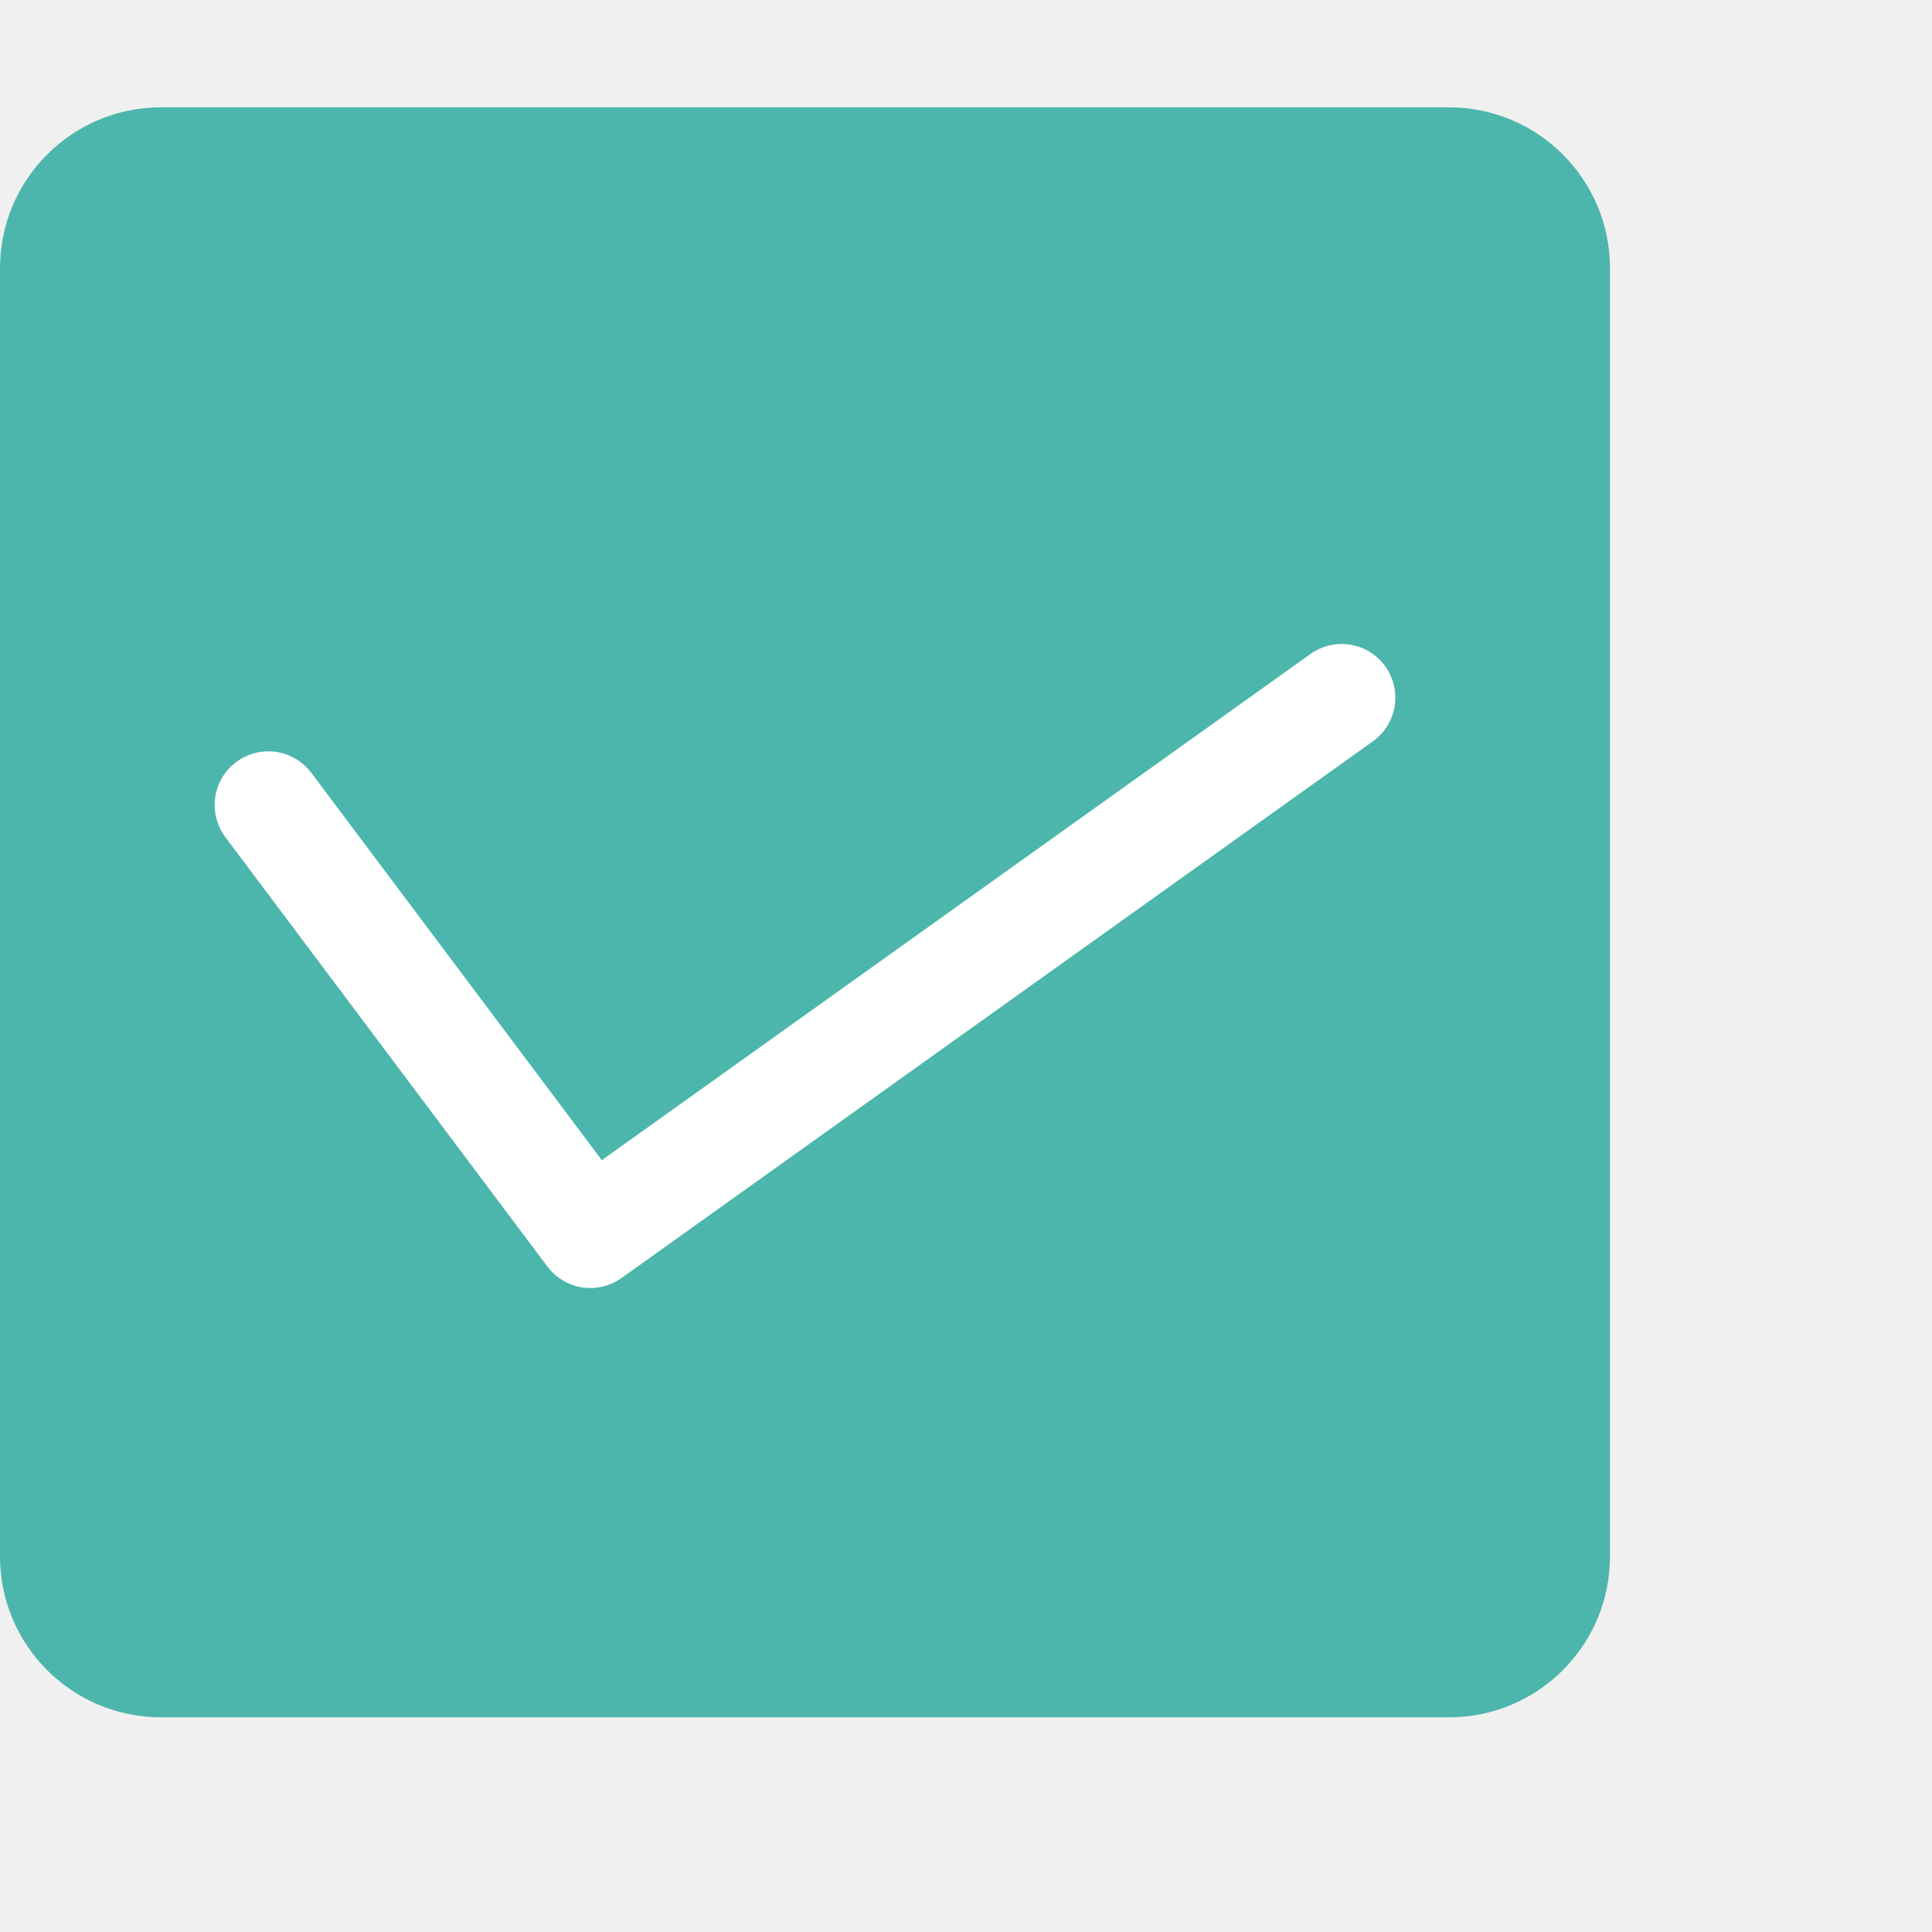
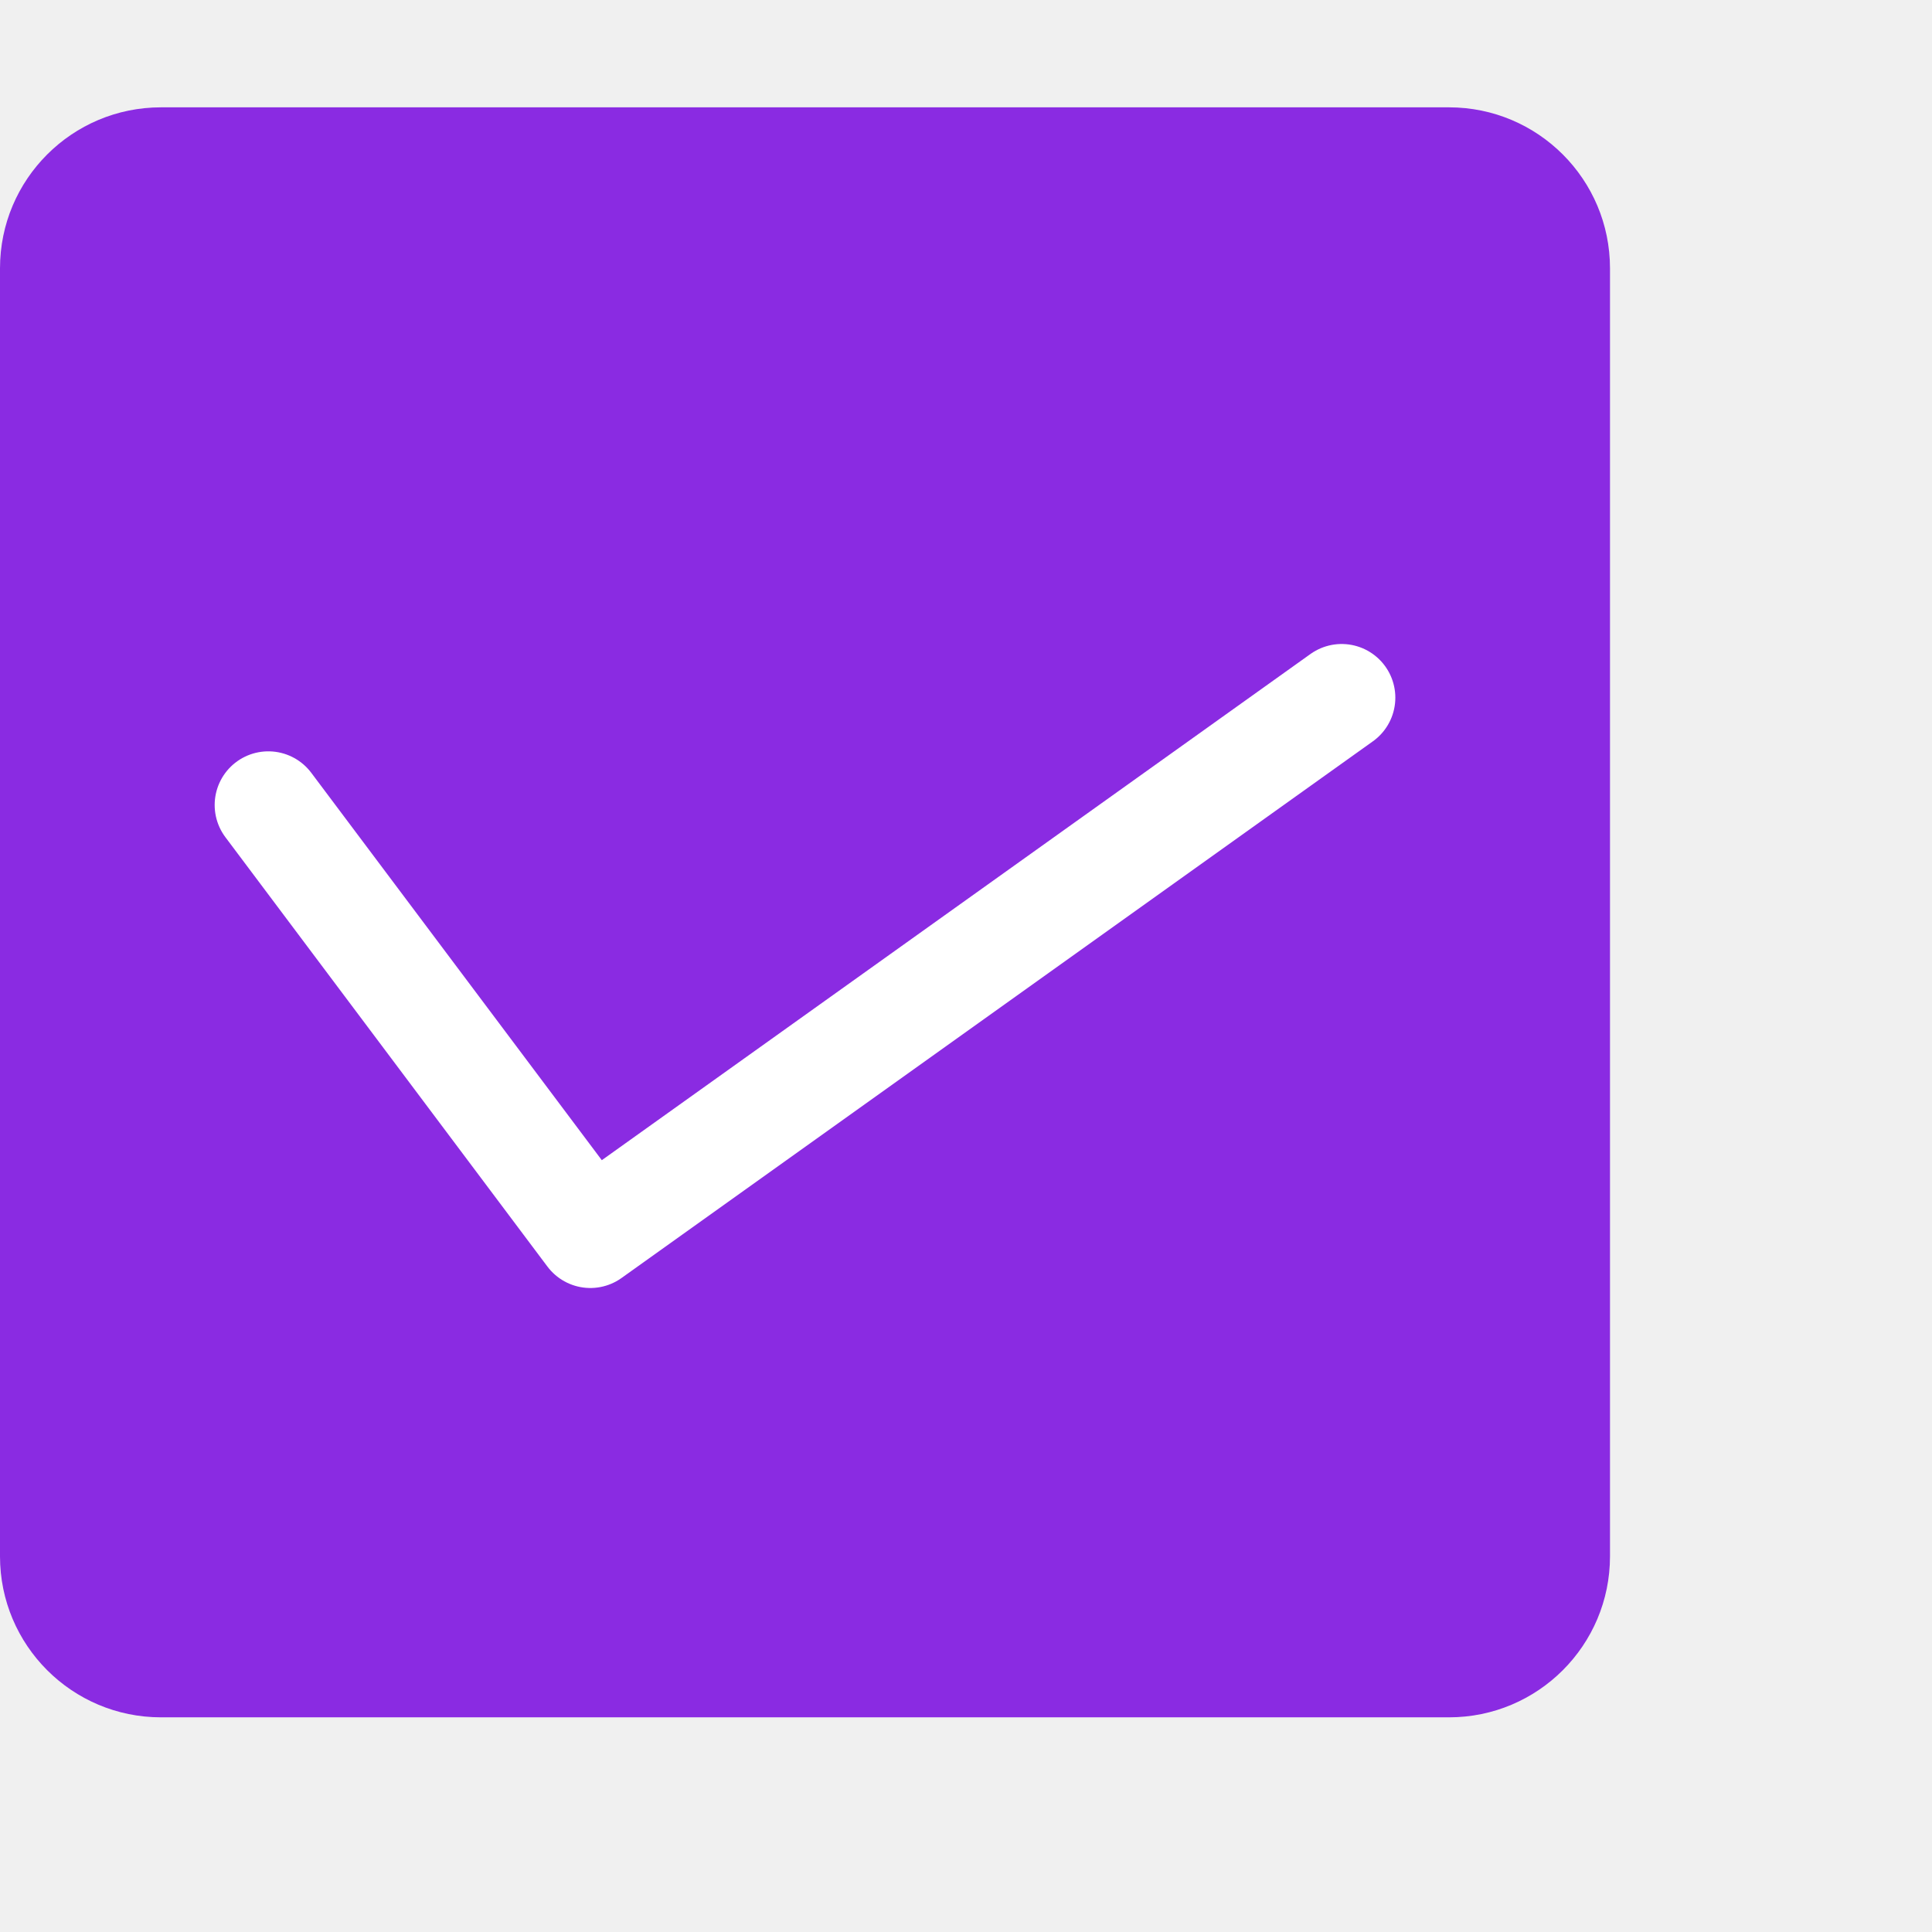
<svg xmlns="http://www.w3.org/2000/svg" width="18" height="18" viewBox="0 0 18 18">
-   <rect x="0" y="1" width="15" height="15" rx="1.5" style="fill:#4db6ac" />
+   <rect x="0" y="1" width="15" height="15" rx="1.5" style="fill:#8A2BE2" />
  <polyline points="12.5 6.5 5.5 11.5 2.5 7.5" style="fill:none;stroke:#fff;stroke-linecap:round;stroke-linejoin:round" />
</svg>
